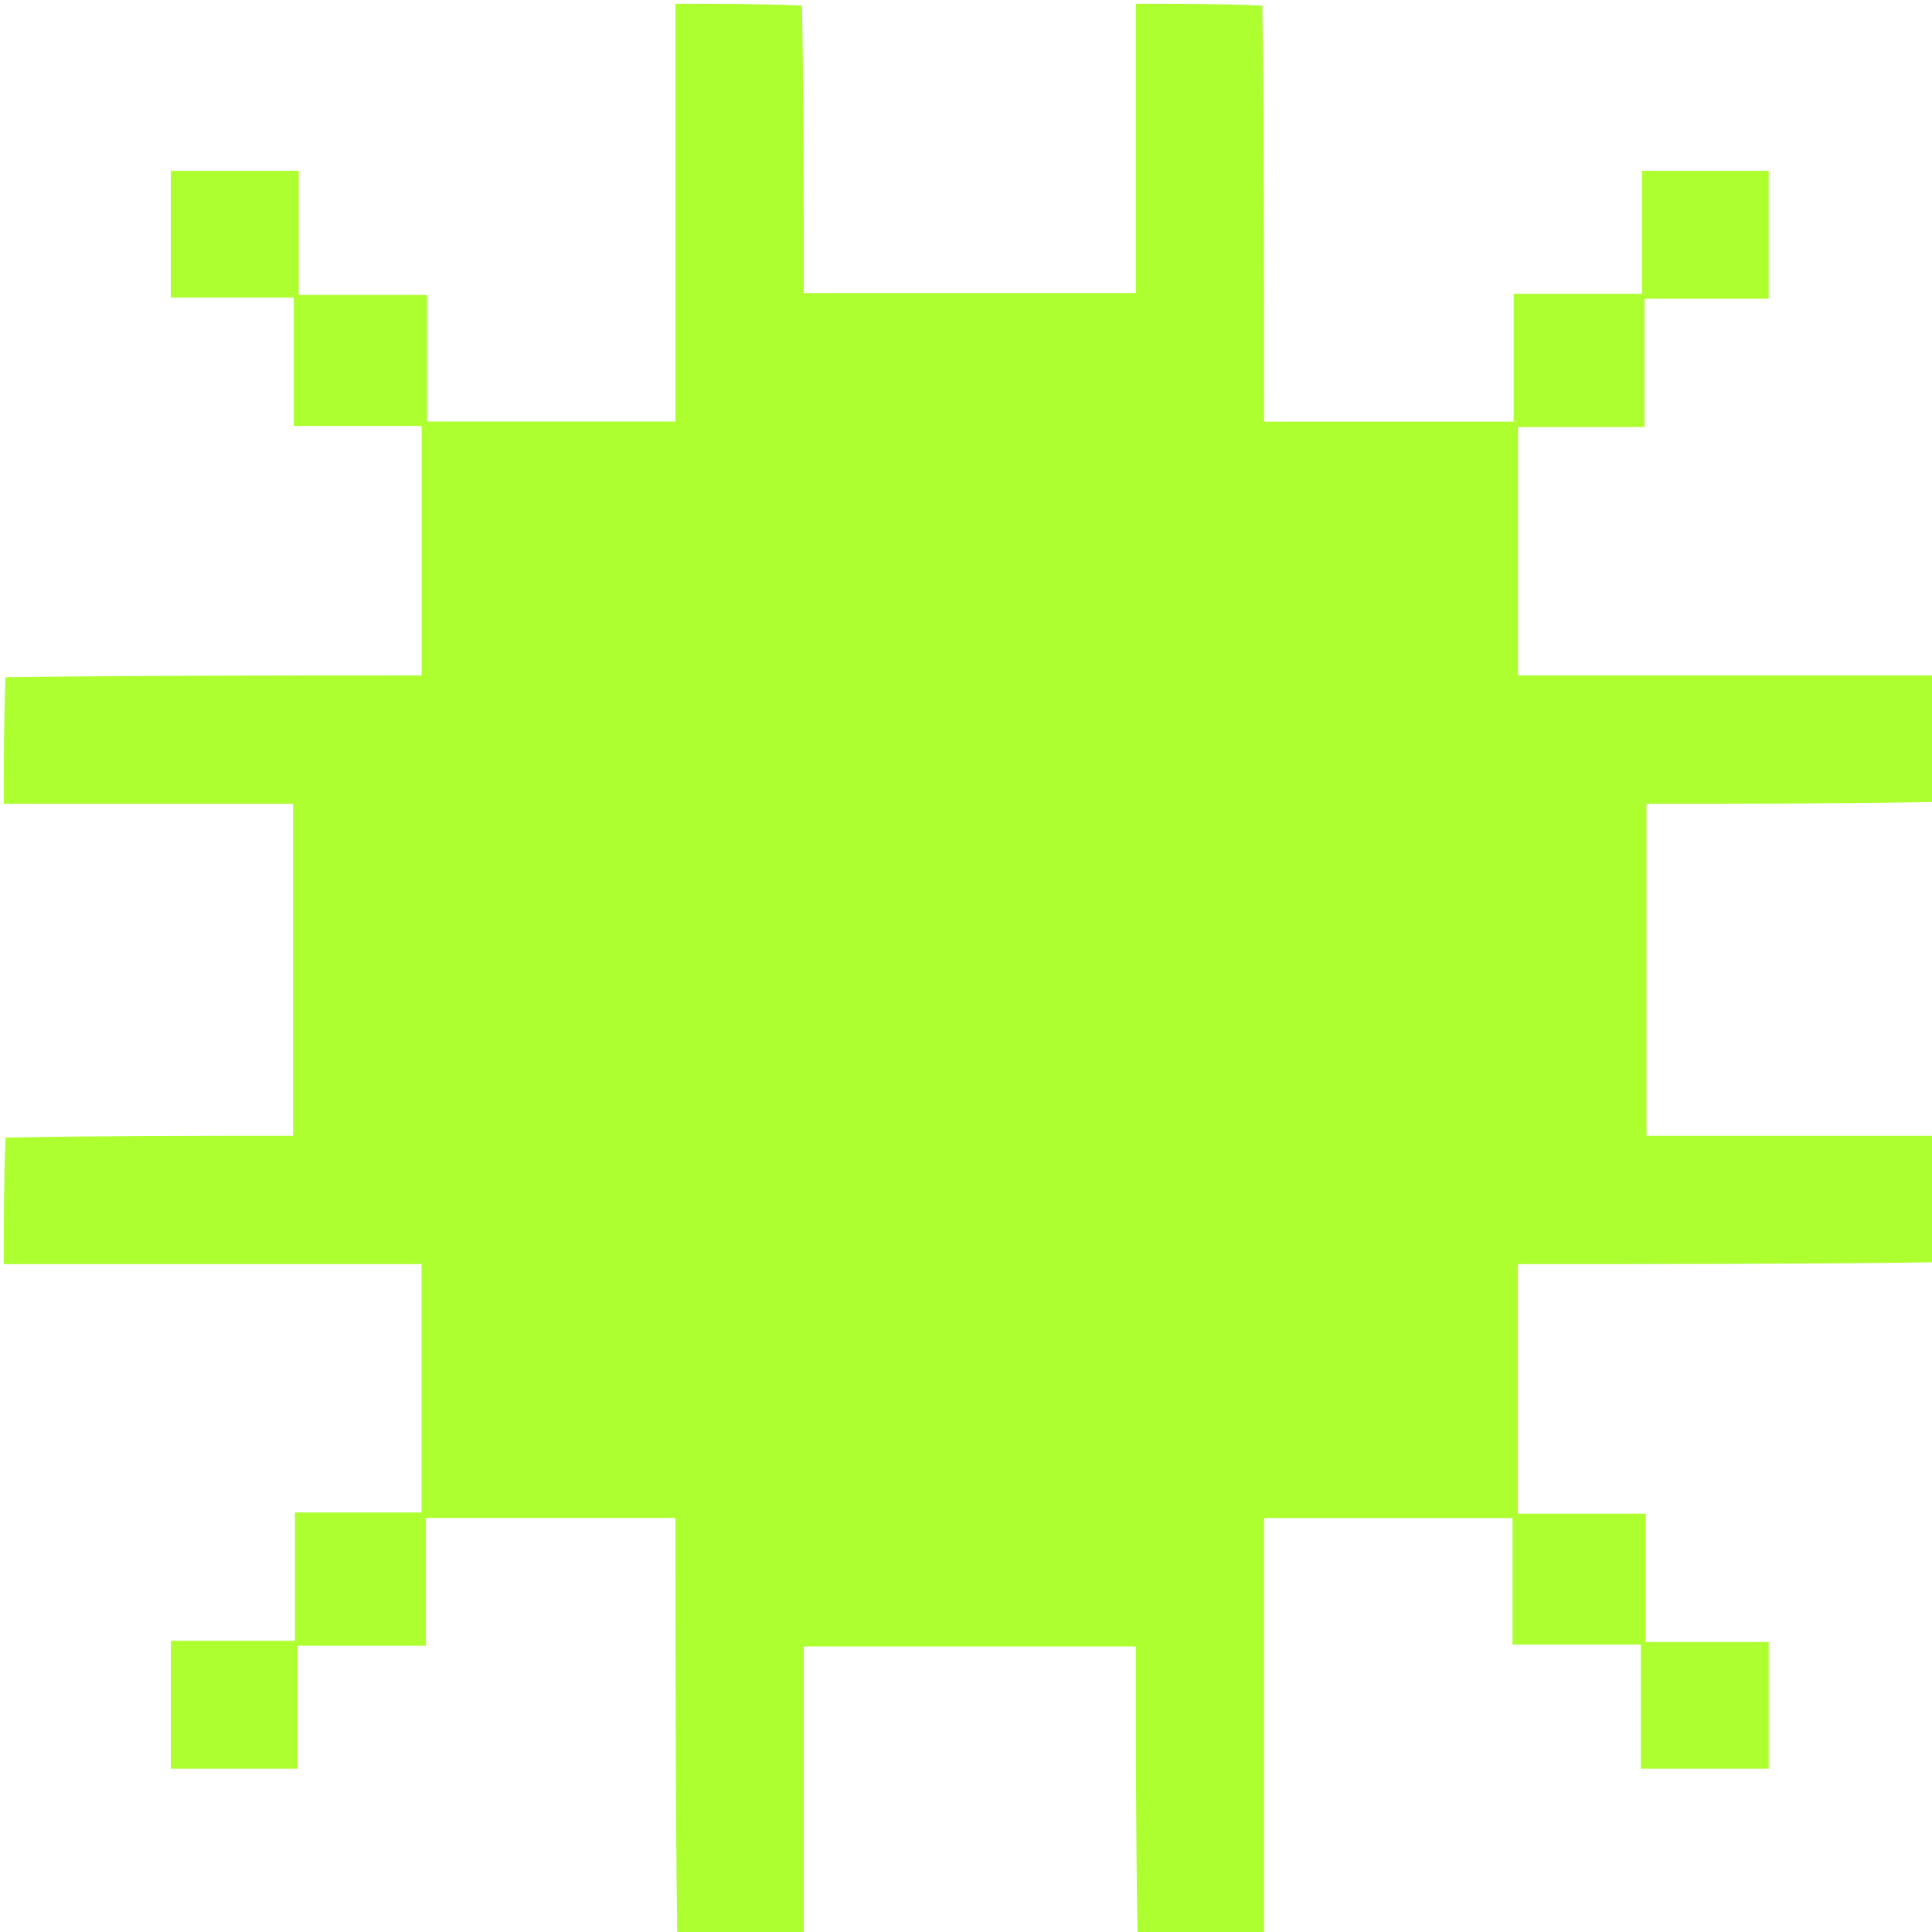
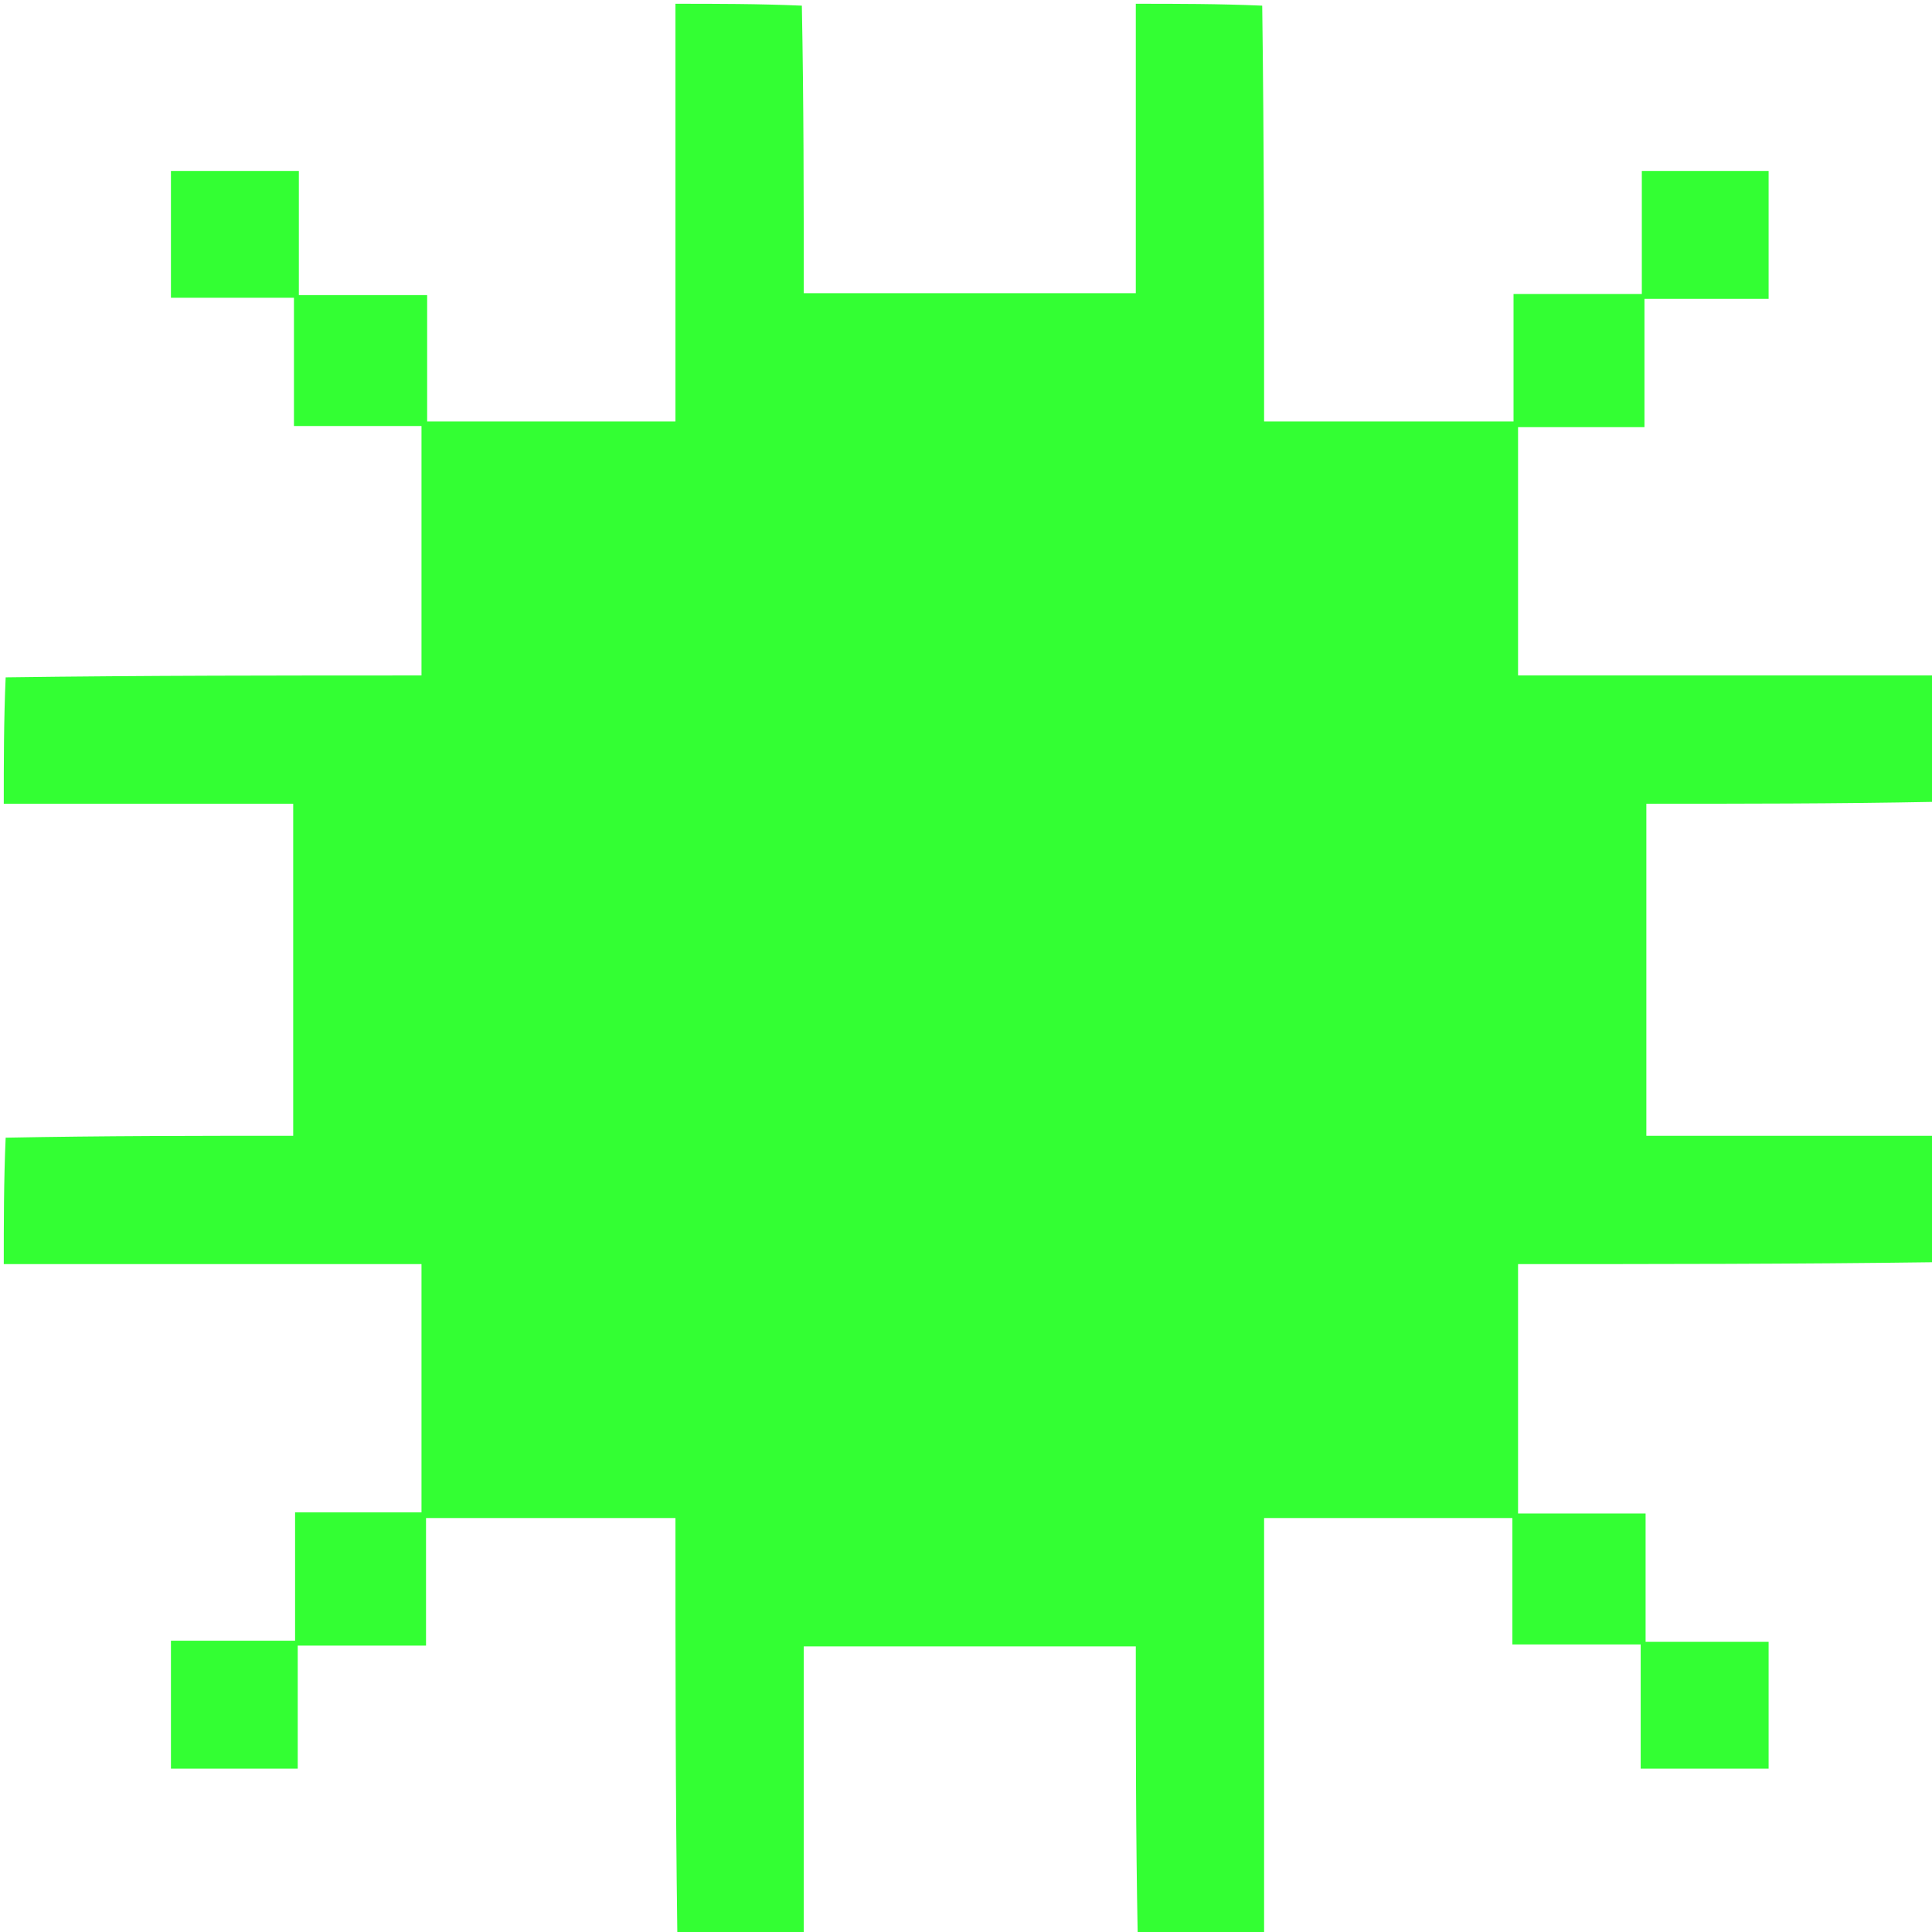
- <svg xmlns="http://www.w3.org/2000/svg" viewBox="0 0 512 512">
-   <path opacity="1" stroke="none" d=" M1,335 C1,323.979 1,312.958 1.469,301.469 C27.171,301 52.405,301 77.663,301 C77.663,271.418 77.663,242.268 77.663,213 C51.885,213 26.442,213 1,213 C1,201.979 1,190.958 1.469,179.469 C38.536,179 75.135,179 111.736,179 C111.736,156.738 111.736,135.001 111.736,112.866 C100.402,112.866 89.325,112.866 77.86,112.866 C77.86,101.396 77.86,90.319 77.86,78.854 C66.723,78.854 55.979,78.854 45.276,78.854 C45.276,67.381 45.276,56.309 45.276,45.279 C56.625,45.279 67.697,45.279 79.164,45.279 C79.164,56.296 79.164,67.039 79.164,78.17 C90.635,78.17 101.712,78.17 113.176,78.17 C113.176,89.641 113.176,100.718 113.176,111.711 C135.314,111.711 157.051,111.711 179,111.711 C179,74.615 179,37.807 179,1 C190.021,1 201.042,1 212.531,1.469 C213,27.171 213,52.405 213,77.663 C242.582,77.663 271.732,77.663 301,77.663 C301,51.885 301,26.442 301,1 C312.021,1 323.042,1 334.531,1.469 C335,38.536 335,75.134 335,111.736 C357.262,111.736 378.999,111.736 401.134,111.736 C401.134,100.402 401.134,89.325 401.134,77.86 C412.604,77.86 423.681,77.86 435.146,77.86 C435.146,66.723 435.146,55.979 435.146,45.276 C446.619,45.276 457.691,45.276 468.721,45.276 C468.721,56.625 468.721,67.697 468.721,79.164 C457.704,79.164 446.961,79.164 435.83,79.164 C435.83,90.635 435.83,101.712 435.83,113.176 C424.359,113.176 413.282,113.176 402.289,113.176 C402.289,135.314 402.289,157.051 402.289,179 C439.385,179 476.193,179 513,179 C513,190.021 513,201.042 512.531,212.531 C486.829,213 461.595,213 436.337,213 C436.337,242.582 436.337,271.732 436.337,301 C462.115,301 487.558,301 513,301 C513,312.021 513,323.042 512.531,334.531 C475.464,335 438.866,335 402.264,335 C402.264,357.262 402.264,378.999 402.264,401.134 C413.598,401.134 424.675,401.134 436.14,401.134 C436.14,412.604 436.14,423.681 436.14,435.146 C447.277,435.146 458.021,435.146 468.724,435.146 C468.724,446.619 468.724,457.691 468.724,468.721 C457.375,468.721 446.303,468.721 434.836,468.721 C434.836,457.704 434.836,446.961 434.836,435.83 C423.365,435.83 412.288,435.83 400.824,435.83 C400.824,424.359 400.824,413.282 400.824,402.289 C378.686,402.289 356.949,402.289 335,402.289 C335,439.385 335,476.193 335,513 C323.979,513 312.958,513 301.469,512.531 C301,486.829 301,461.595 301,436.337 C271.418,436.337 242.268,436.337 213,436.337 C213,462.115 213,487.558 213,513 C201.979,513 190.958,513 179.469,512.531 C179,475.464 179,438.866 179,402.264 C156.738,402.264 135.001,402.264 112.866,402.264 C112.866,413.598 112.866,424.675 112.866,436.14 C101.396,436.14 90.319,436.14 78.854,436.14 C78.854,447.277 78.854,458.021 78.854,468.724 C67.381,468.724 56.309,468.724 45.279,468.724 C45.279,457.375 45.279,446.303 45.279,434.836 C56.296,434.836 67.039,434.836 78.17,434.836 C78.17,423.365 78.17,412.288 78.17,400.824 C89.641,400.824 100.718,400.824 111.711,400.824 C111.711,378.686 111.711,356.949 111.711,335 C74.615,335 37.807,335 1,335 z" style="fill: rgb(173, 255, 47);" />
+ <svg xmlns="http://www.w3.org/2000/svg" version="1.2" viewBox="0 0 512 512" width="512" height="512">
+   <style>
+ 		.s0 { fill: #33ff33 } 
+ 	</style>
+   <path id="Layer" class="s0" d="m1 335c0-11 0-22 0.5-33.5 25.7-0.5 50.9-0.5 76.2-0.5 0-29.6 0-58.7 0-88-25.8 0-51.3 0-76.7 0 0-11 0-22 0.5-33.5 37-0.5 73.6-0.5 110.2-0.5 0-22.3 0-44 0-66.1-11.3 0-22.4 0-33.8 0 0-11.5 0-22.6 0-34-11.2 0-21.9 0-32.6 0 0-11.5 0-22.6 0-33.6 11.3 0 22.4 0 33.9 0 0 11 0 21.7 0 32.9 11.4 0 22.5 0 34 0 0 11.4 0 22.5 0 33.5 22.1 0 43.9 0 65.8 0 0-37.1 0-73.9 0-110.7 11 0 22 0 33.5 0.5 0.5 25.7 0.5 50.9 0.5 76.2 29.6 0 58.7 0 88 0 0-25.8 0-51.3 0-76.7 11 0 22 0 33.5 0.5 0.5 37 0.5 73.6 0.5 110.2 22.3 0 44 0 66.1 0 0-11.3 0-22.4 0-33.8 11.5 0 22.6 0 34 0 0-11.2 0-21.9 0-32.6 11.5 0 22.6 0 33.6 0 0 11.3 0 22.4 0 33.9-11 0-21.7 0-32.9 0 0 11.4 0 22.5 0 34-11.4 0-22.5 0-33.5 0 0 22.1 0 43.9 0 65.8 37.1 0 73.9 0 110.7 0 0 11 0 22-0.5 33.5-25.7 0.5-50.9 0.5-76.2 0.5 0 29.6 0 58.7 0 88 25.8 0 51.3 0 76.7 0 0 11 0 22-0.5 33.5-37 0.5-73.6 0.5-110.2 0.5 0 22.3 0 44 0 66.1 11.3 0 22.4 0 33.8 0 0 11.5 0 22.6 0 34 11.2 0 21.9 0 32.6 0 0 11.5 0 22.6 0 33.6-11.3 0-22.4 0-33.9 0 0-11 0-21.7 0-32.9-11.4 0-22.5 0-34 0 0-11.4 0-22.5 0-33.5-22.1 0-43.9 0-65.8 0 0 37.1 0 73.9 0 110.7-11 0-22 0-33.5-0.5-0.5-25.7-0.5-50.9-0.5-76.2-29.6 0-58.7 0-88 0 0 25.8 0 51.3 0 76.7-11 0-22 0-33.5-0.5-0.5-37-0.5-73.6-0.5-110.2-22.3 0-44 0-66.1 0 0 11.3 0 22.4 0 33.8-11.5 0-22.6 0-34 0 0 11.2 0 21.9 0 32.6-11.5 0-22.6 0-33.6 0 0-11.3 0-22.4 0-33.9 11 0 21.7 0 32.9 0 0-11.4 0-22.5 0-34 11.4 0 22.5 0 33.5 0 0-22.1 0-43.9 0-65.8-37.1 0-73.9 0-110.7 0z" />
</svg>
